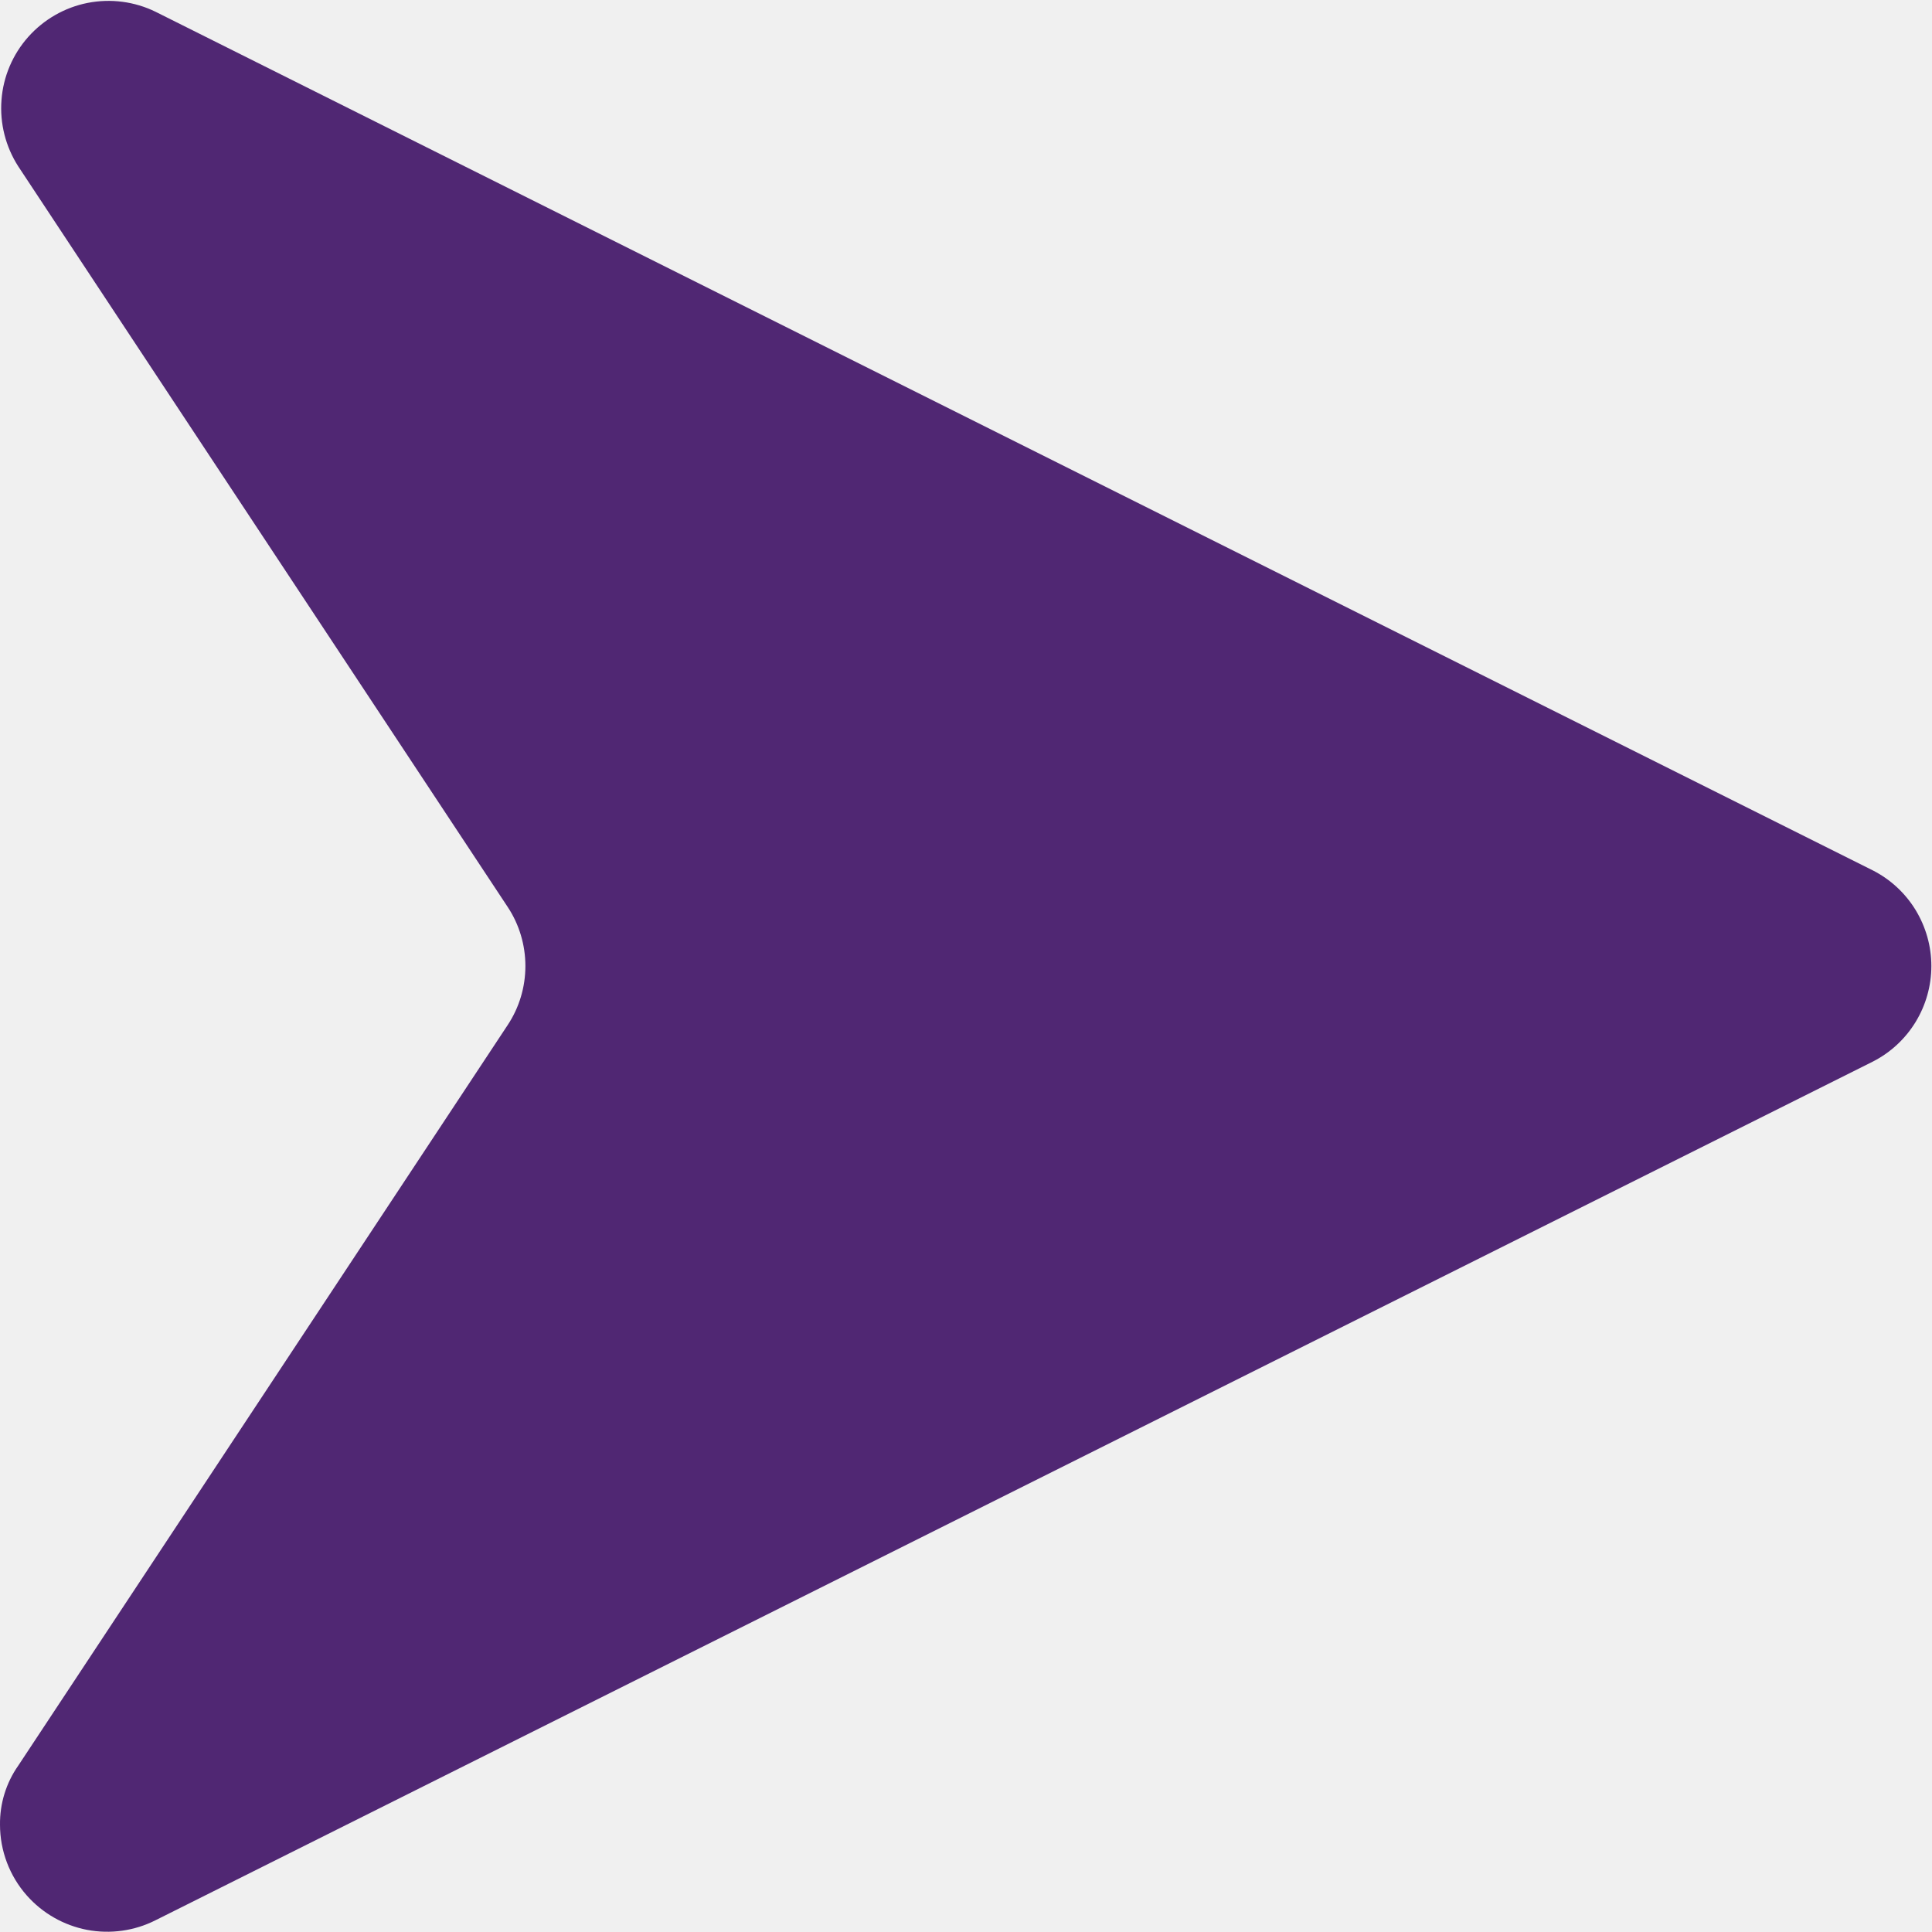
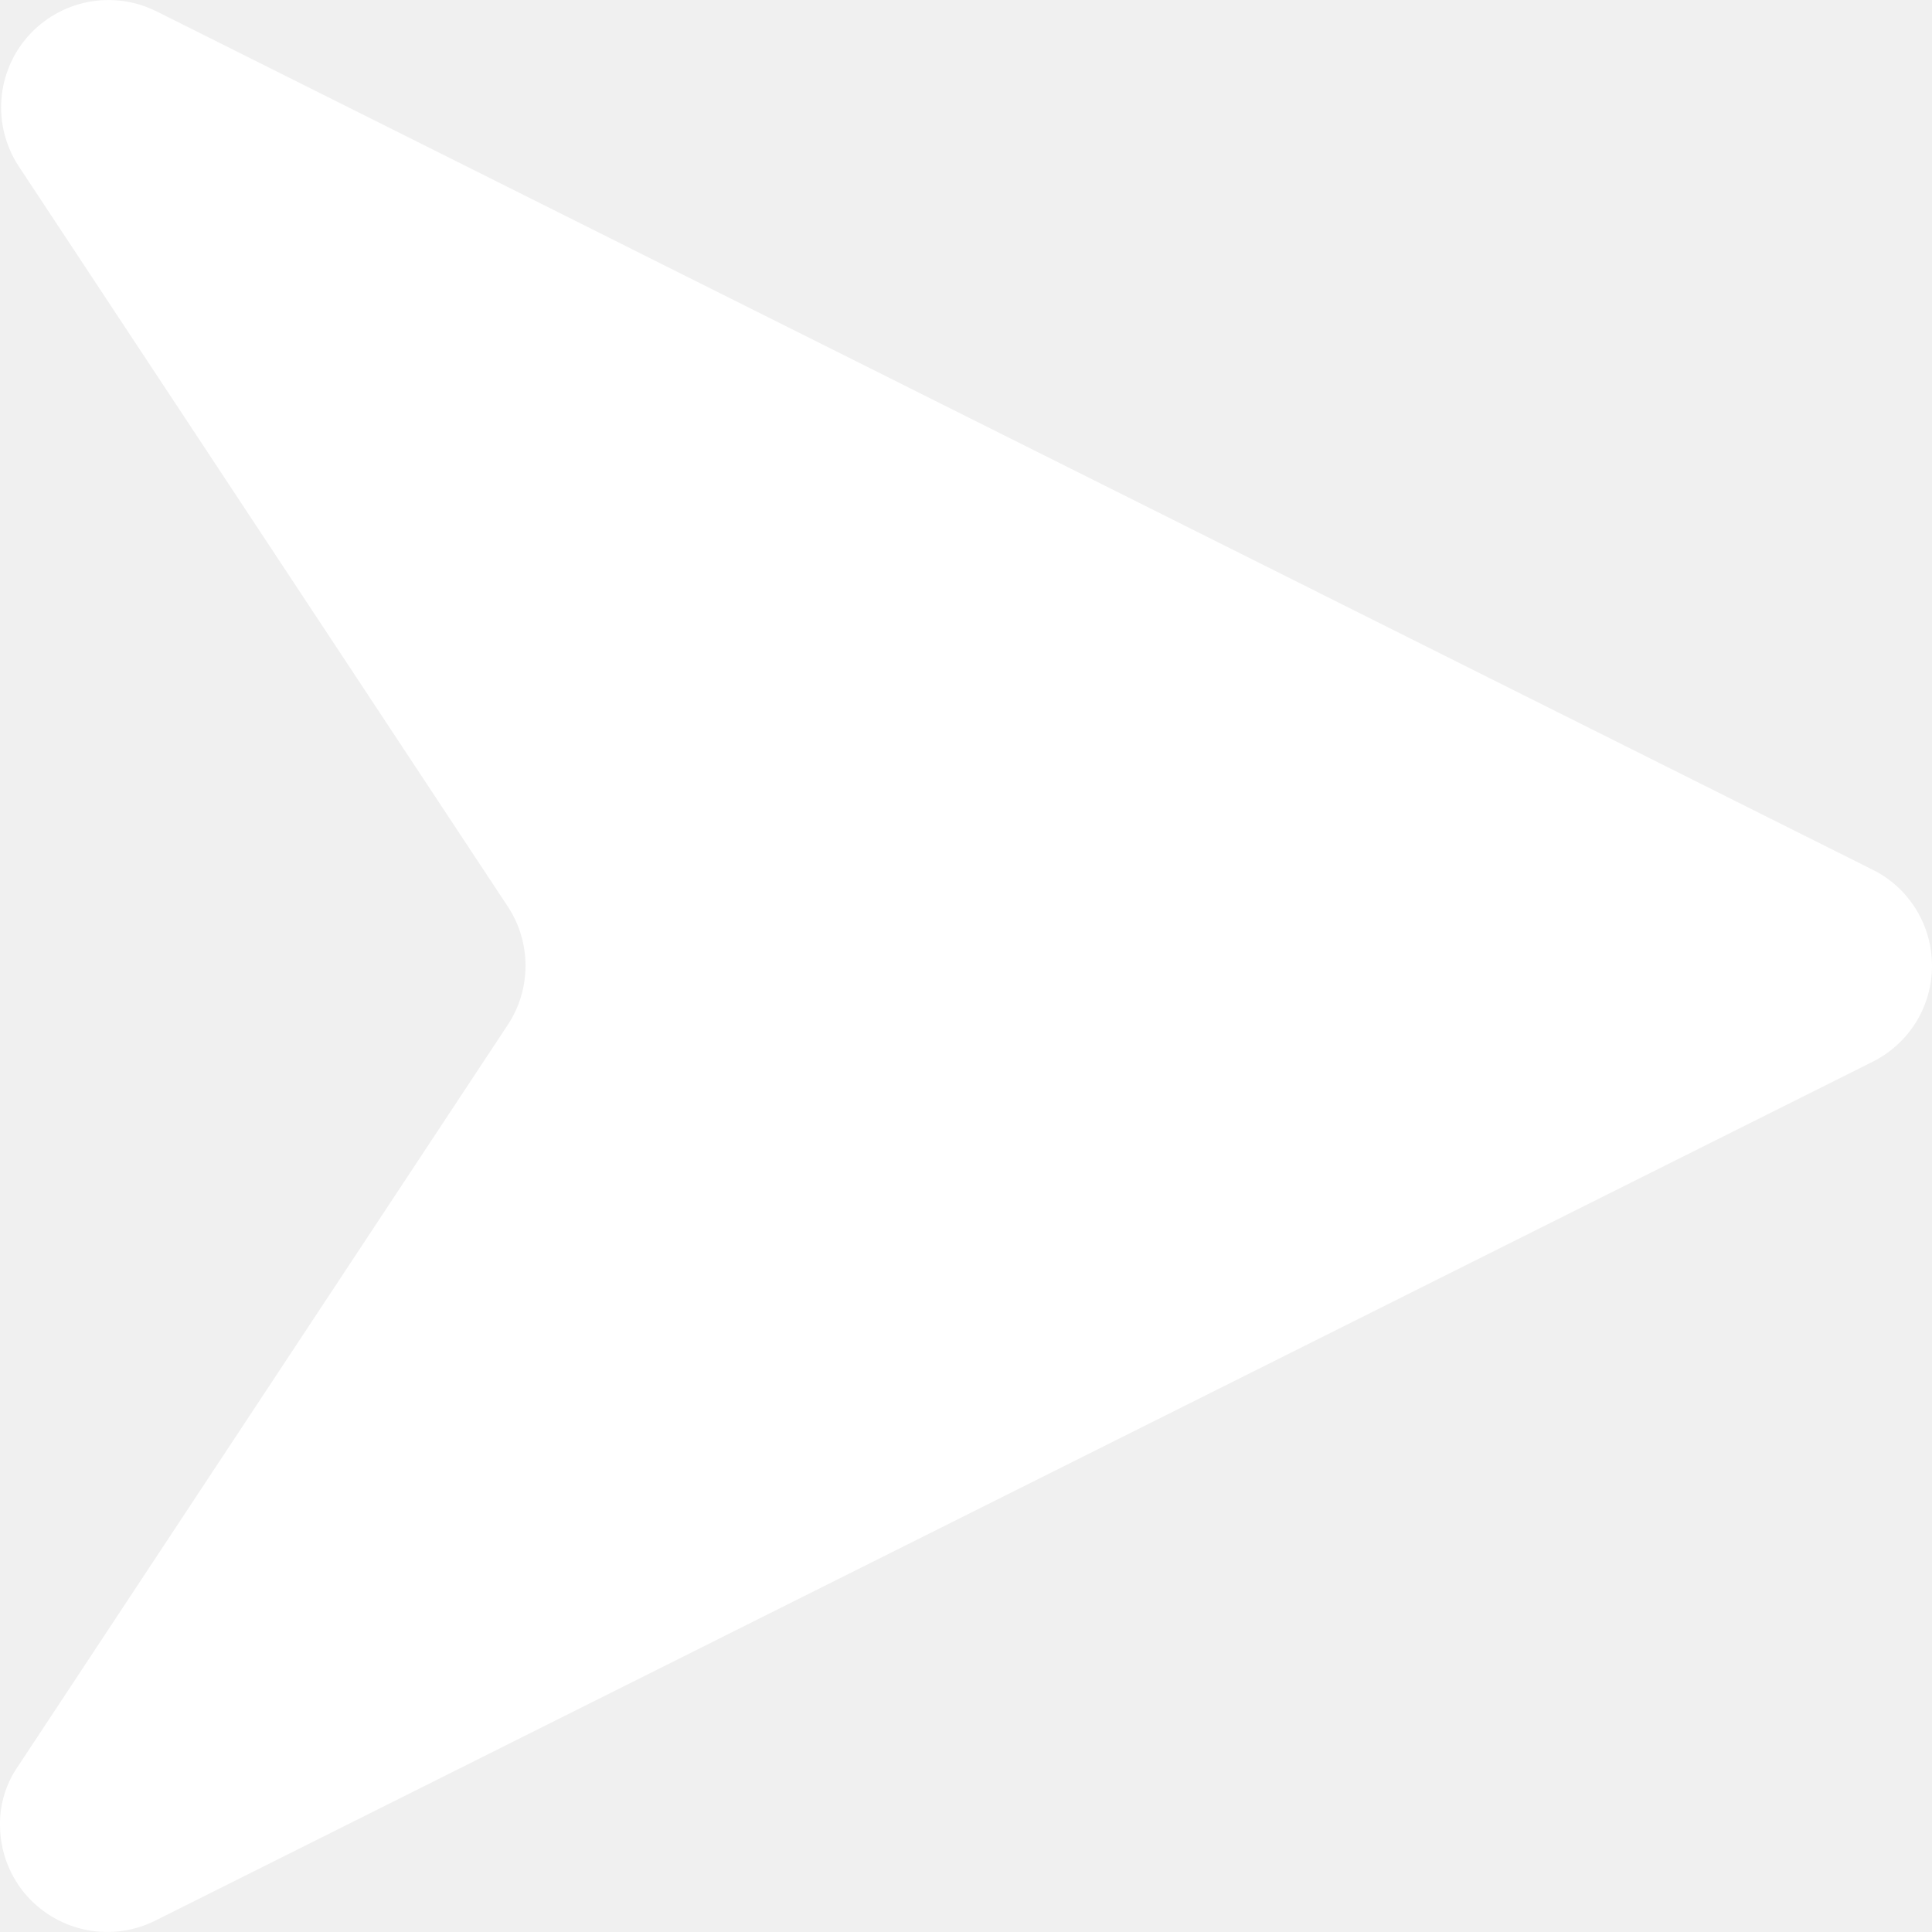
- <svg xmlns="http://www.w3.org/2000/svg" width="18" height="18" viewBox="0 0 18 18" fill="none">
-   <path d="M0 17C-0.002 16.803 0.057 16.611 0.17 16.45L4.73 9.55C4.838 9.387 4.895 9.196 4.895 9C4.895 8.805 4.838 8.613 4.73 8.45L0.17 1.55C0.052 1.366 -0.003 1.149 0.014 0.931C0.03 0.714 0.118 0.507 0.263 0.344C0.408 0.181 0.603 0.069 0.817 0.027C1.032 -0.015 1.254 0.014 1.45 0.11L17.45 8.11C17.614 8.194 17.751 8.321 17.847 8.478C17.943 8.636 17.994 8.816 17.994 9C17.994 9.184 17.943 9.365 17.847 9.522C17.751 9.679 17.614 9.806 17.45 9.89L1.45 17.89C1.253 17.99 1.028 18.021 0.811 17.98C0.594 17.938 0.397 17.826 0.25 17.66C0.089 17.478 0 17.243 0 17Z" fill="#502773" />
+ <svg xmlns="http://www.w3.org/2000/svg" width="15" height="15" viewBox="0 0 15 15" fill="none">
+   <path d="M5.11961e-05 14.168C-0.002 14.004 0.048 13.844 0.142 13.71L3.943 7.956C4.033 7.82 4.08 7.661 4.08 7.498C4.08 7.335 4.033 7.175 3.943 7.039L0.142 1.286C0.043 1.132 -0.003 0.951 0.011 0.77C0.025 0.588 0.098 0.416 0.219 0.28C0.34 0.144 0.503 0.051 0.681 0.016C0.86 -0.019 1.045 0.005 1.209 0.085L14.546 6.756C14.683 6.825 14.798 6.932 14.878 7.063C14.958 7.194 15 7.344 15 7.498C15 7.651 14.958 7.802 14.878 7.933C14.798 8.063 14.683 8.17 14.546 8.24L1.209 14.91C1.044 14.993 0.857 15.02 0.676 14.985C0.495 14.95 0.331 14.857 0.208 14.719C0.074 14.567 0 14.371 5.11961e-05 14.168Z" fill="white" />
</svg>
